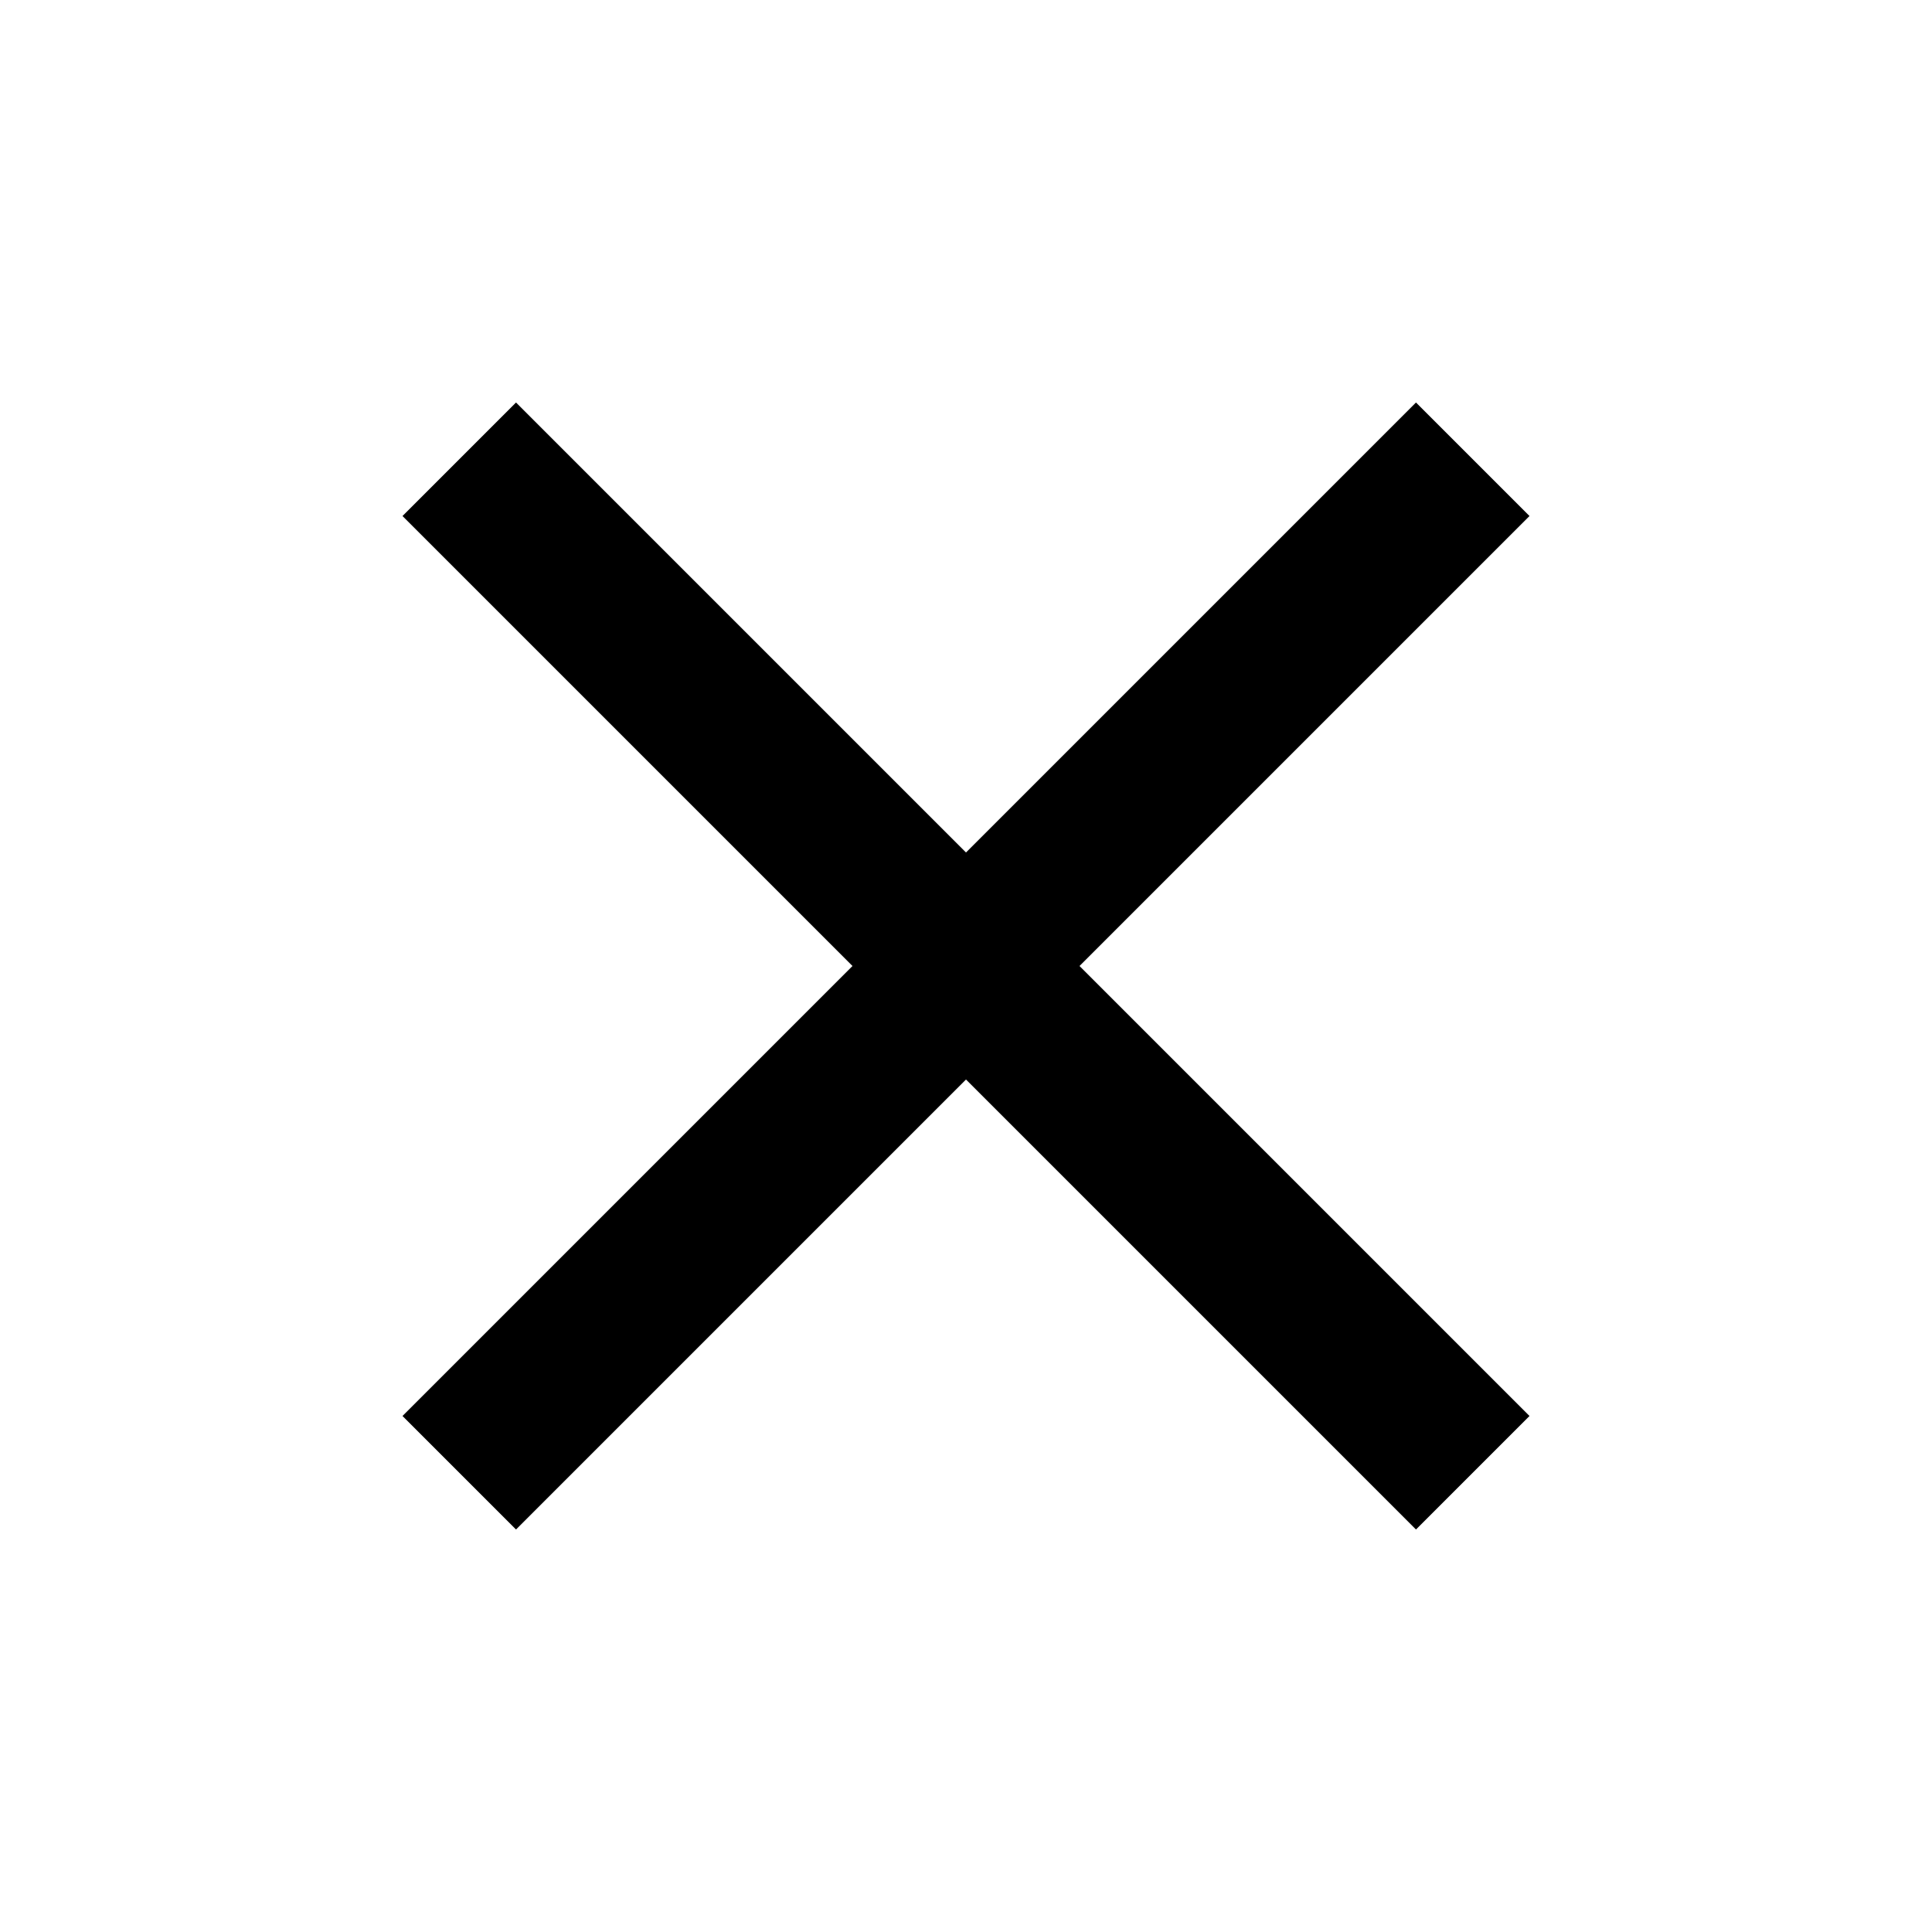
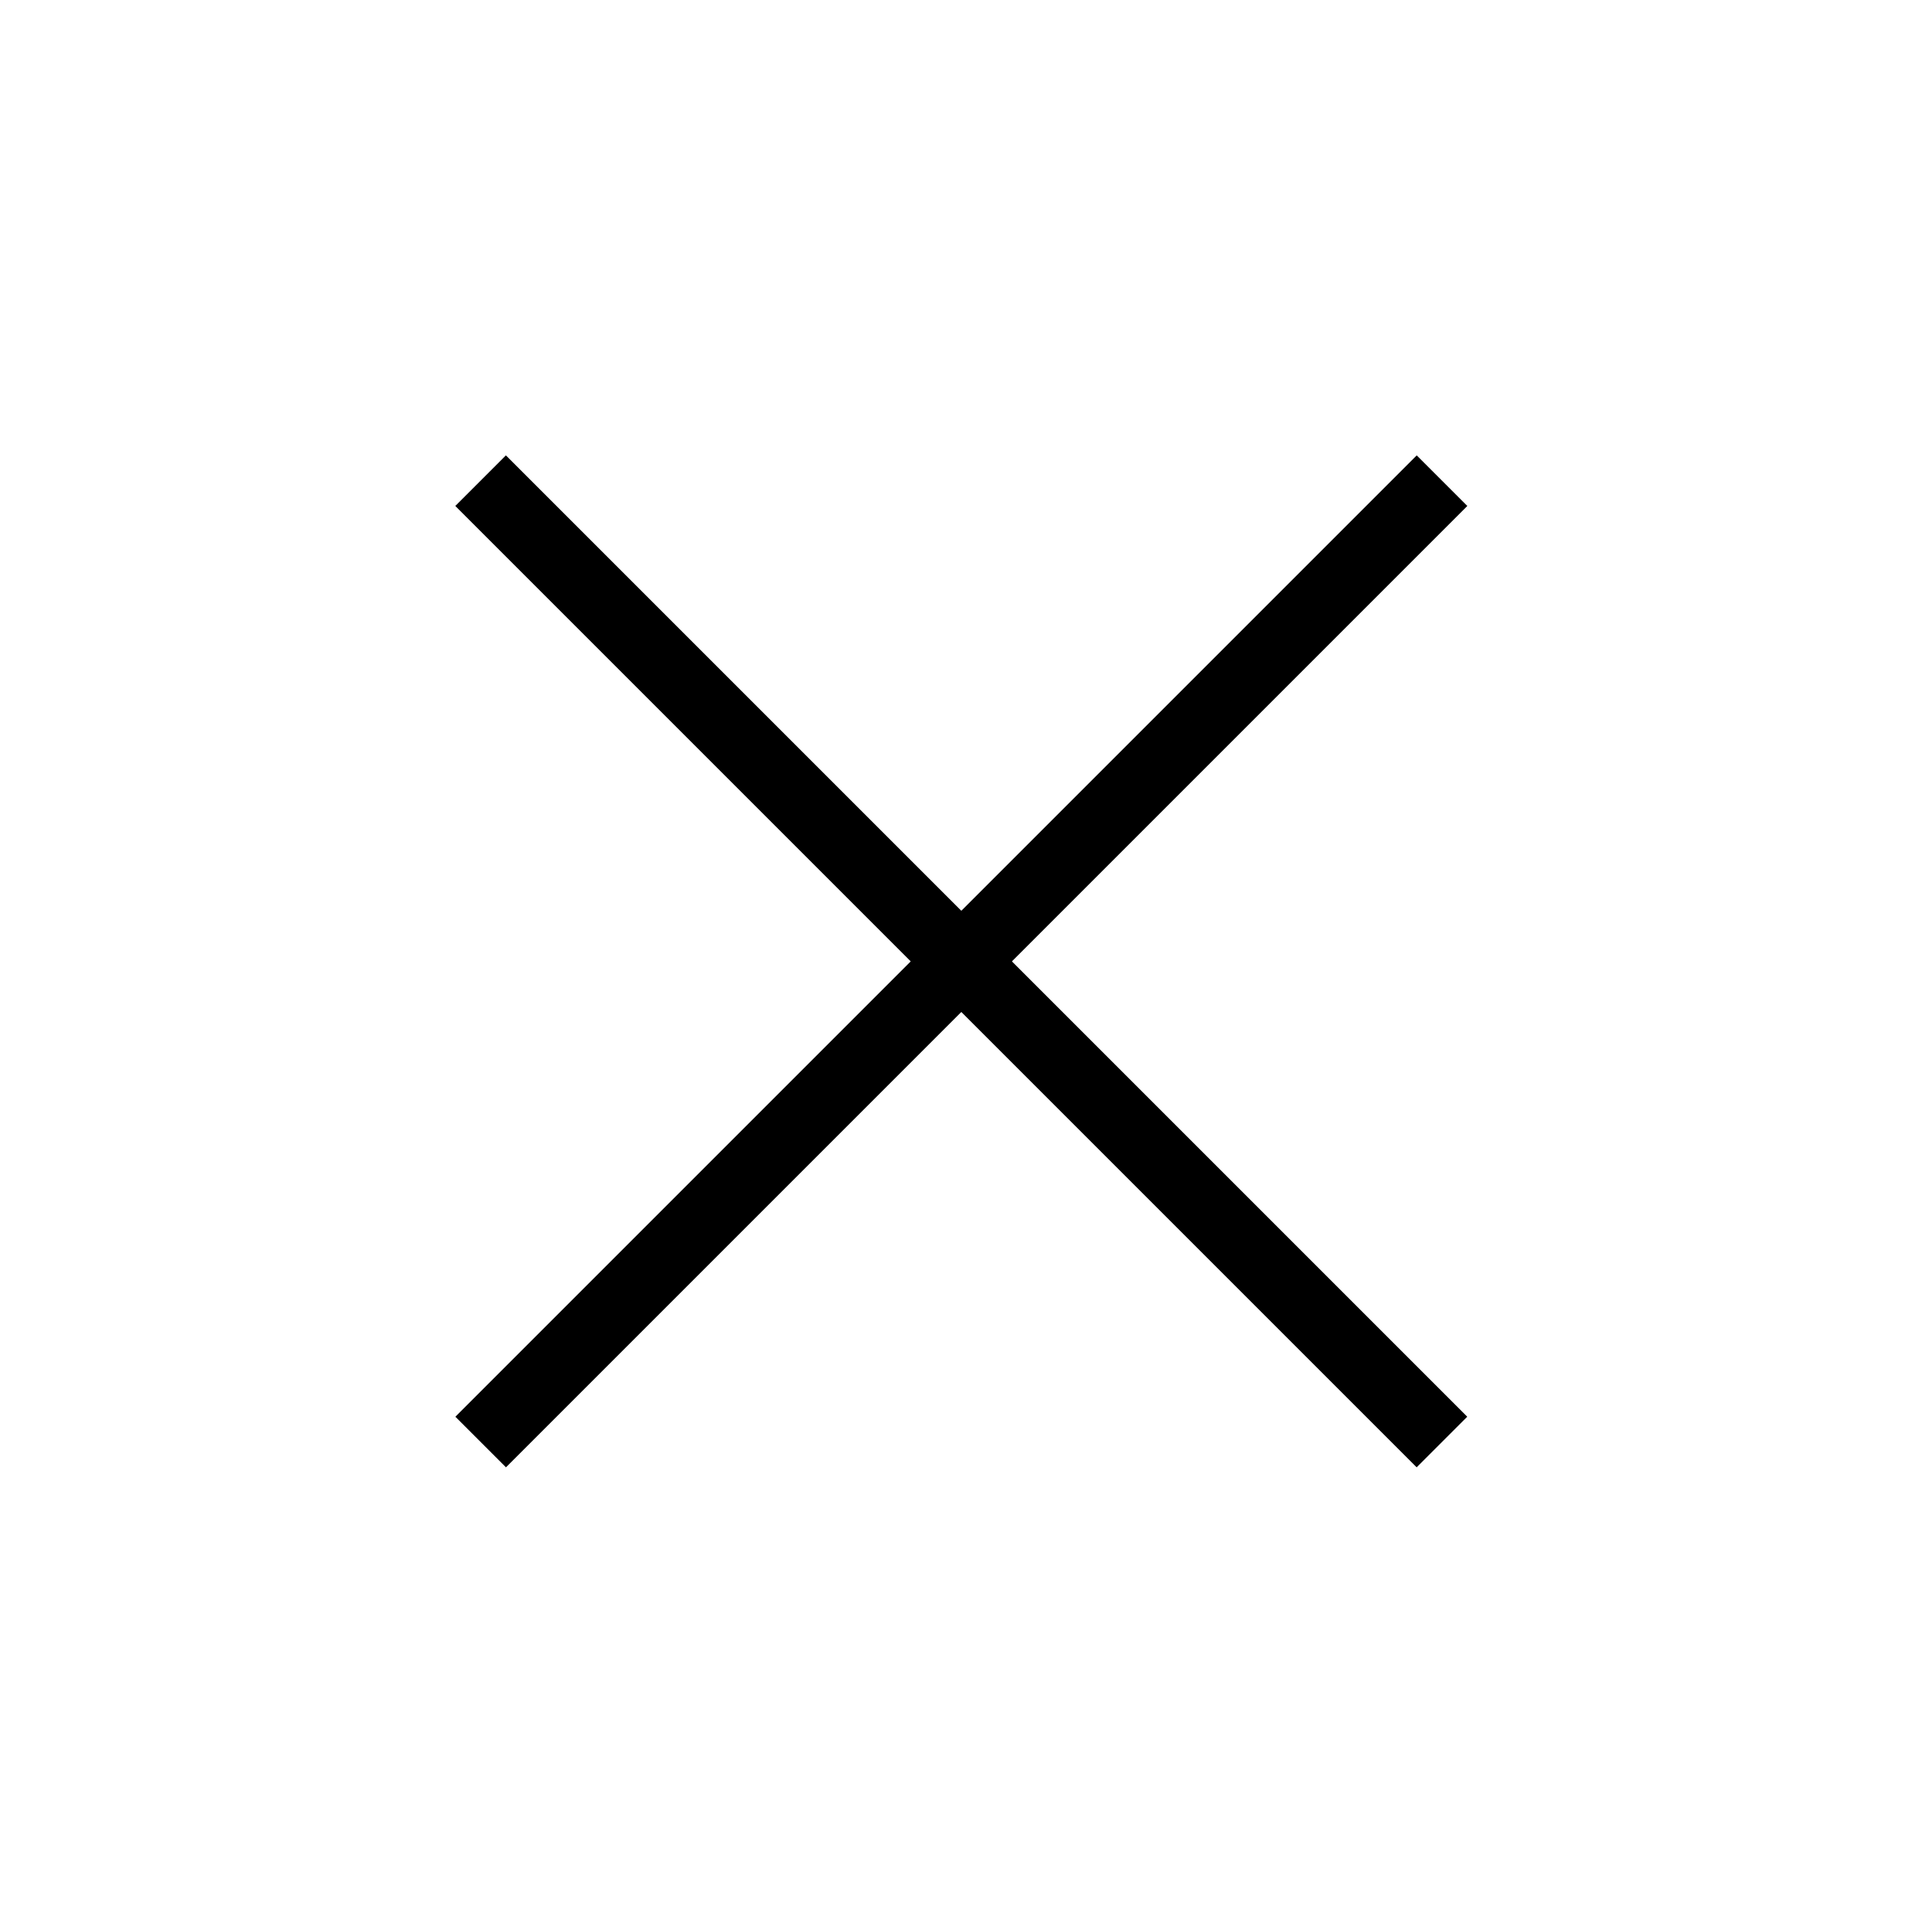
- <svg xmlns="http://www.w3.org/2000/svg" width="24" height="24" viewBox="0 0 24 24">
-   <path d="M19 6.41L17.59 5 12 10.59 6.41 5 5 6.41 10.59 12 5 17.59 6.41 19 12 13.41 17.59 19 19 17.59 13.41 12z" />
+ <svg xmlns="http://www.w3.org/2000/svg" width="27" height="27" viewBox="0 0 27 27" fill="none">
+   <path fill-rule="evenodd" clip-rule="evenodd" d="M19.798 20.506L6.363 7.071L7.07 6.364L20.505 19.799L19.798 20.506Z" fill="black" />
+   <path fill-rule="evenodd" clip-rule="evenodd" d="M6.364 19.799L19.799 6.364L20.506 7.071L7.071 20.506L6.364 19.799Z" fill="black" />
</svg>
